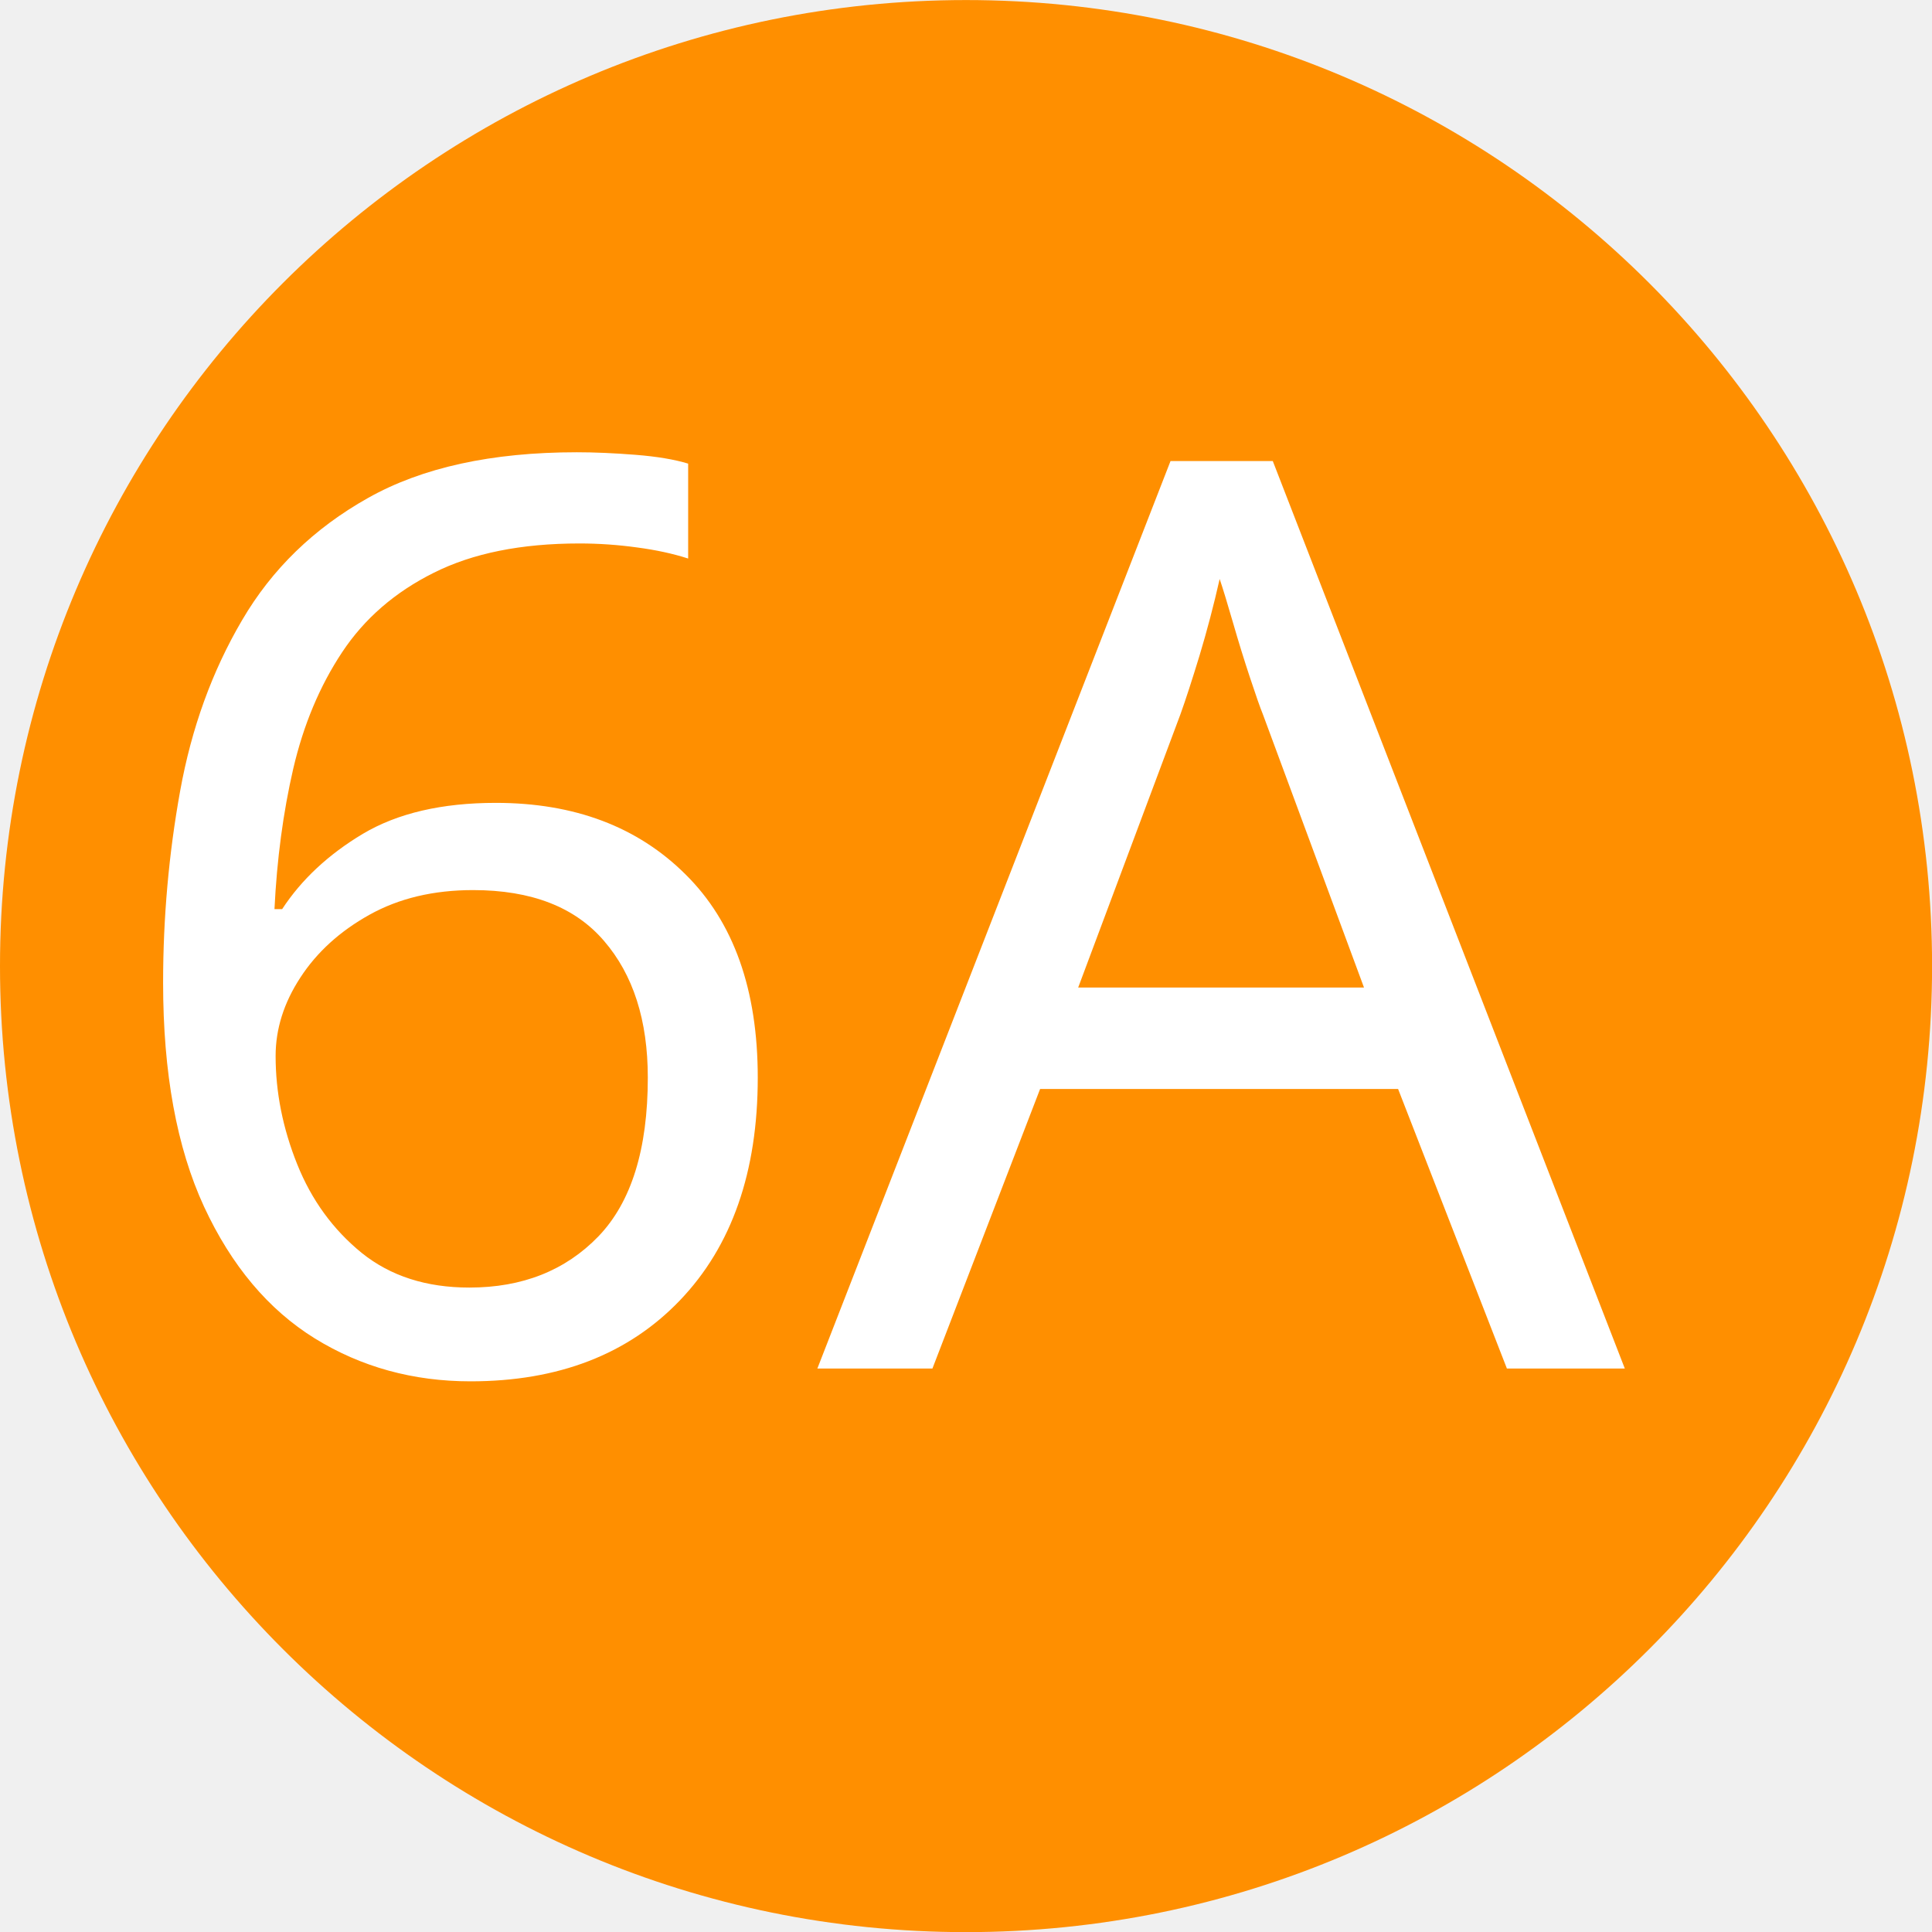
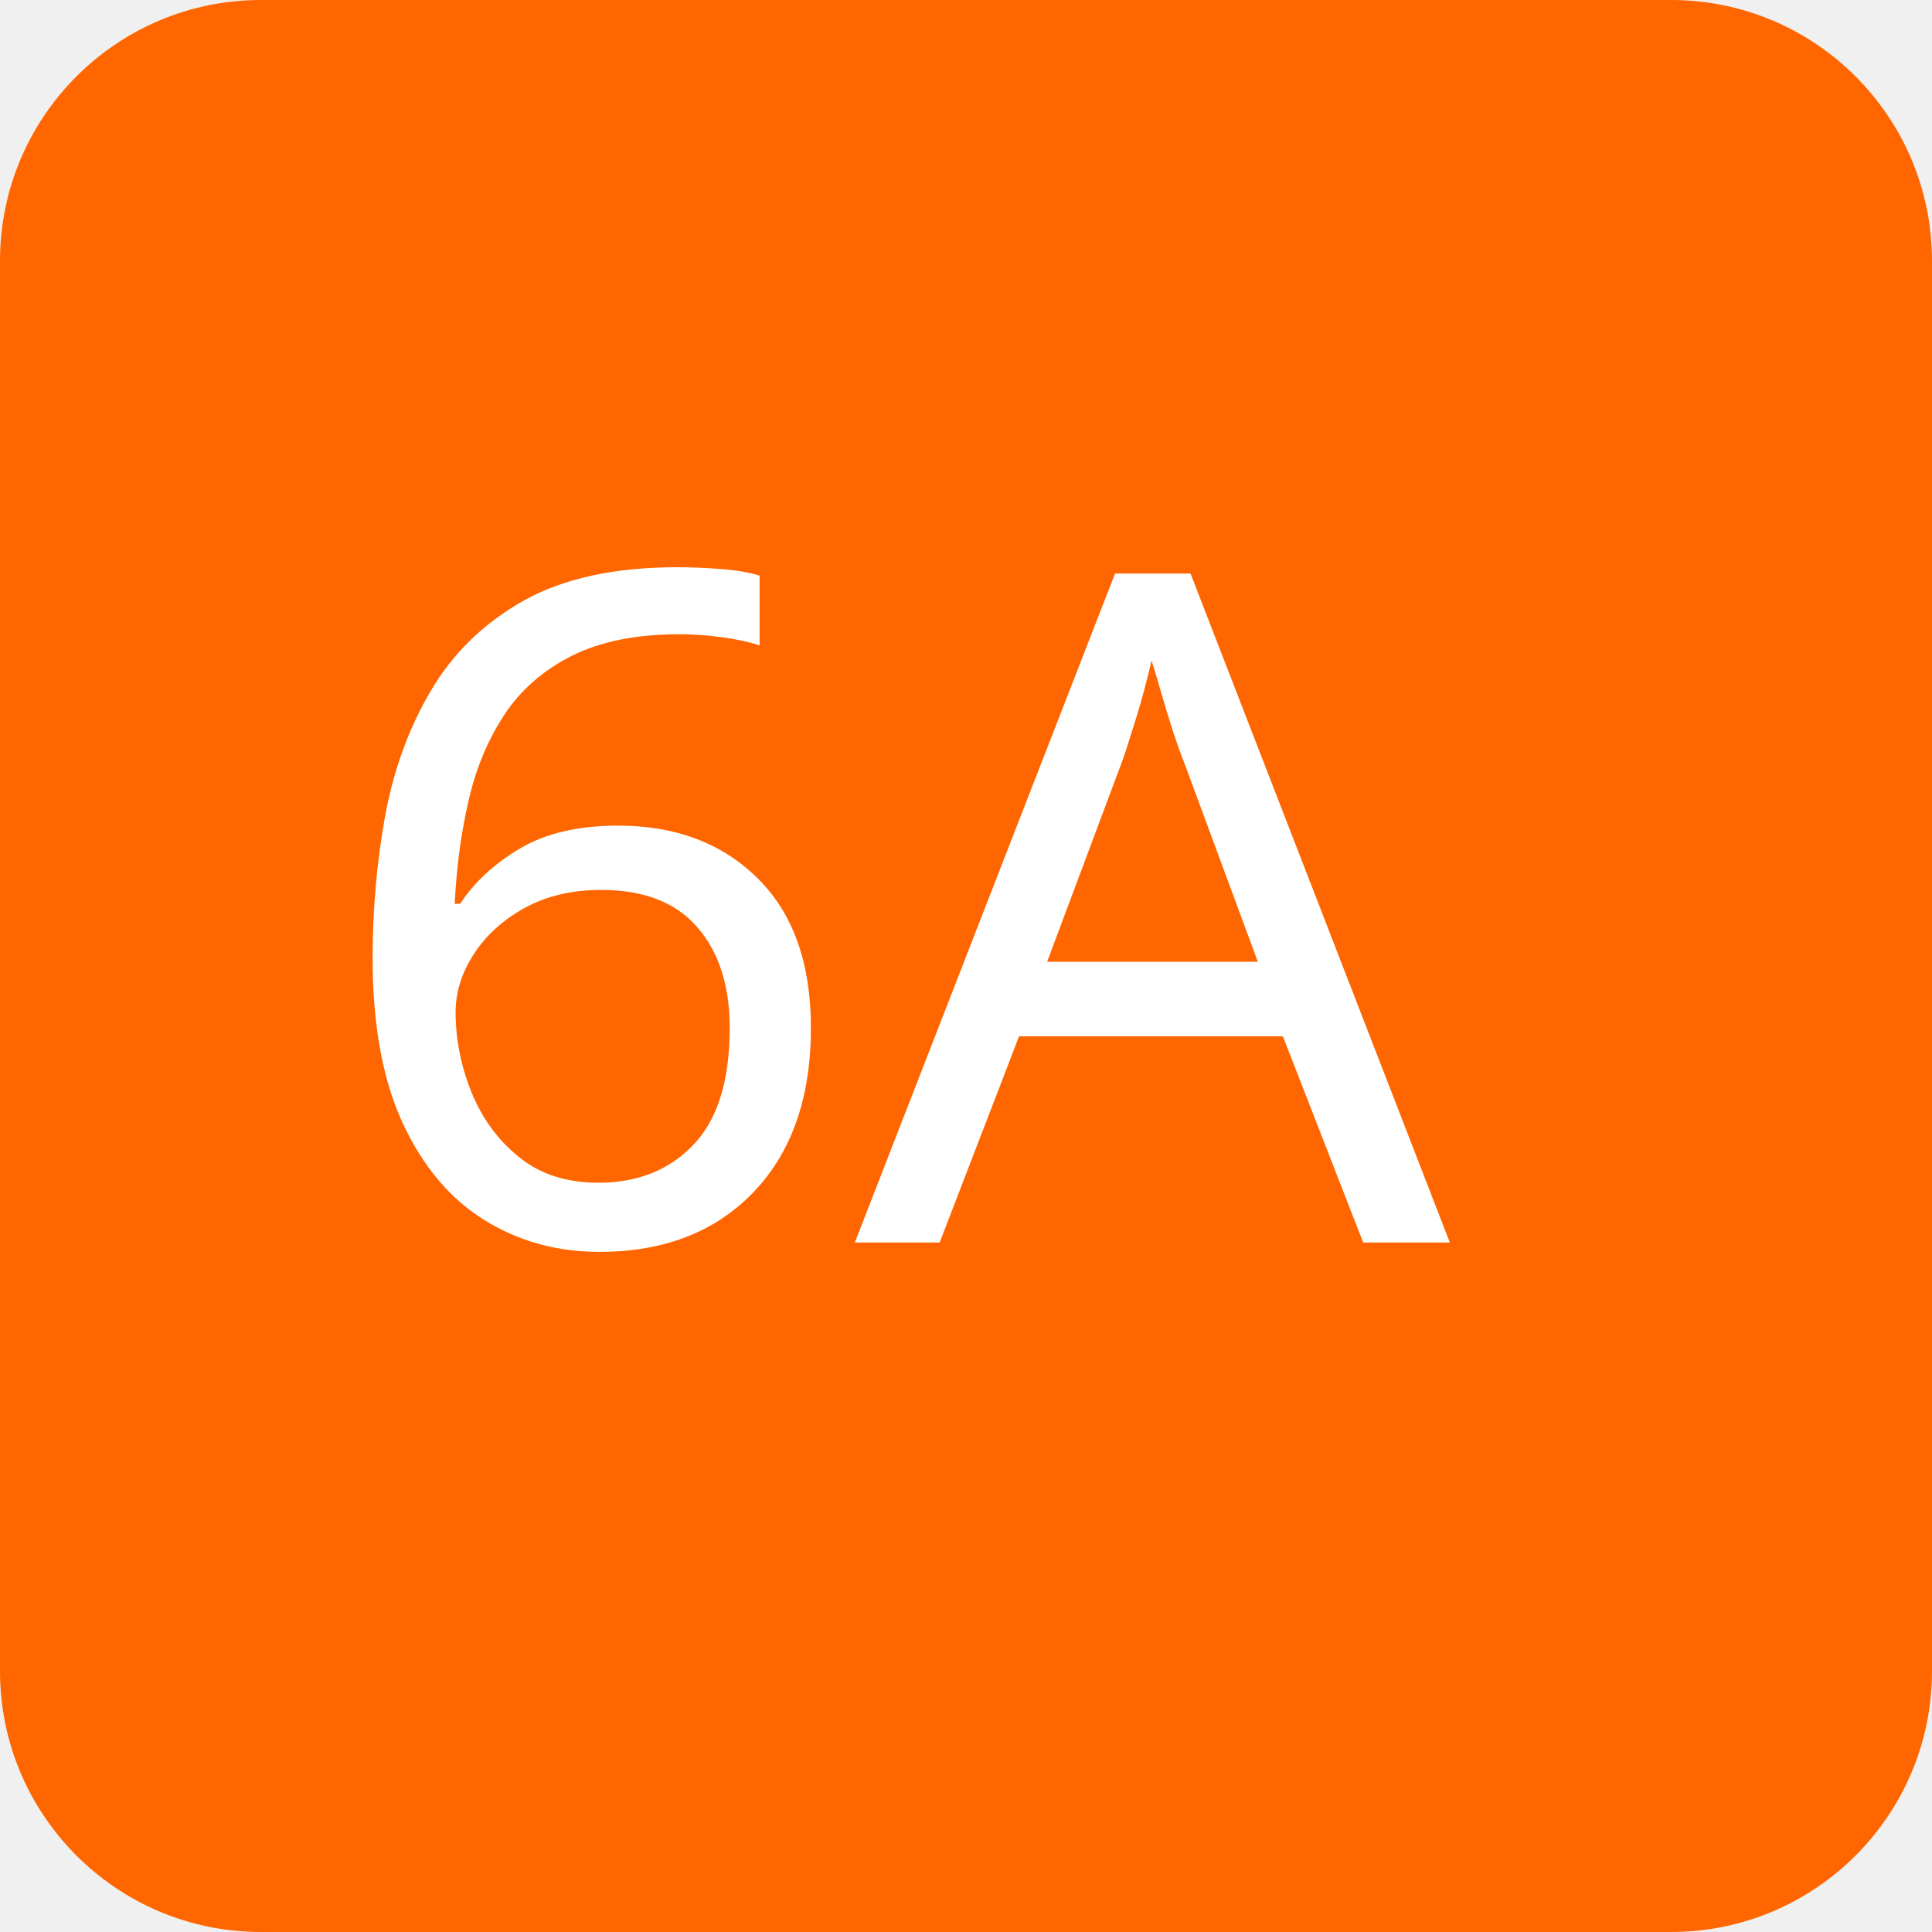
- <svg xmlns="http://www.w3.org/2000/svg" width="106.25" height="106.25" version="1.1">
-   <g transform="translate(-186.87 -126.87)" stroke-miterlimit="10">
-     <path d="m186.87 180c0-29.341 23.786-53.127 53.127-53.127s53.127 23.786 53.127 53.127-23.786 53.127-53.127 53.127-53.127-23.786-53.127-53.127z" fill="#ff8f00" stroke-width="none" style="mix-blend-mode:normal" data-paper-data="{&quot;origPos&quot;:null}" />
-     <text x="192.01" y="202.134" fill="#ffffff" font-family="'Sans Serif'" font-size="69.6px" stroke-width="1.74" style="mix-blend-mode:normal" data-paper-data="{&quot;origPos&quot;:null}" xml:space="preserve">
-       <tspan x="192.01" dy="0" stroke-width="1.74">6A</tspan>
-     </text>
-   </g>
+ <svg xmlns="http://www.w3.org/2000/svg" width="100" height="100" version="1.1" id="svg58">
+   <defs id="defs62" />
+   <rect style="fill:#ff6600;stroke:none;stroke-width:0.937" id="rect3770" width="100" height="100" x="0" y="1.9073486e-06" ry="13.506" />
+   <text id="text54" xml:space="preserve" data-paper-data="{&quot;origPos&quot;:null}" style="font-size:48.283px;font-family:'Sans Serif';mix-blend-mode:normal;fill:#ffffff;stroke-width:1.207;stroke-miterlimit:10" font-size="69.6px" y="64.316" x="16.629">
+     <tspan style="stroke-width:1.207" id="tspan52" dy="0" x="16.629">6A</tspan>
+   </text>
</svg>
